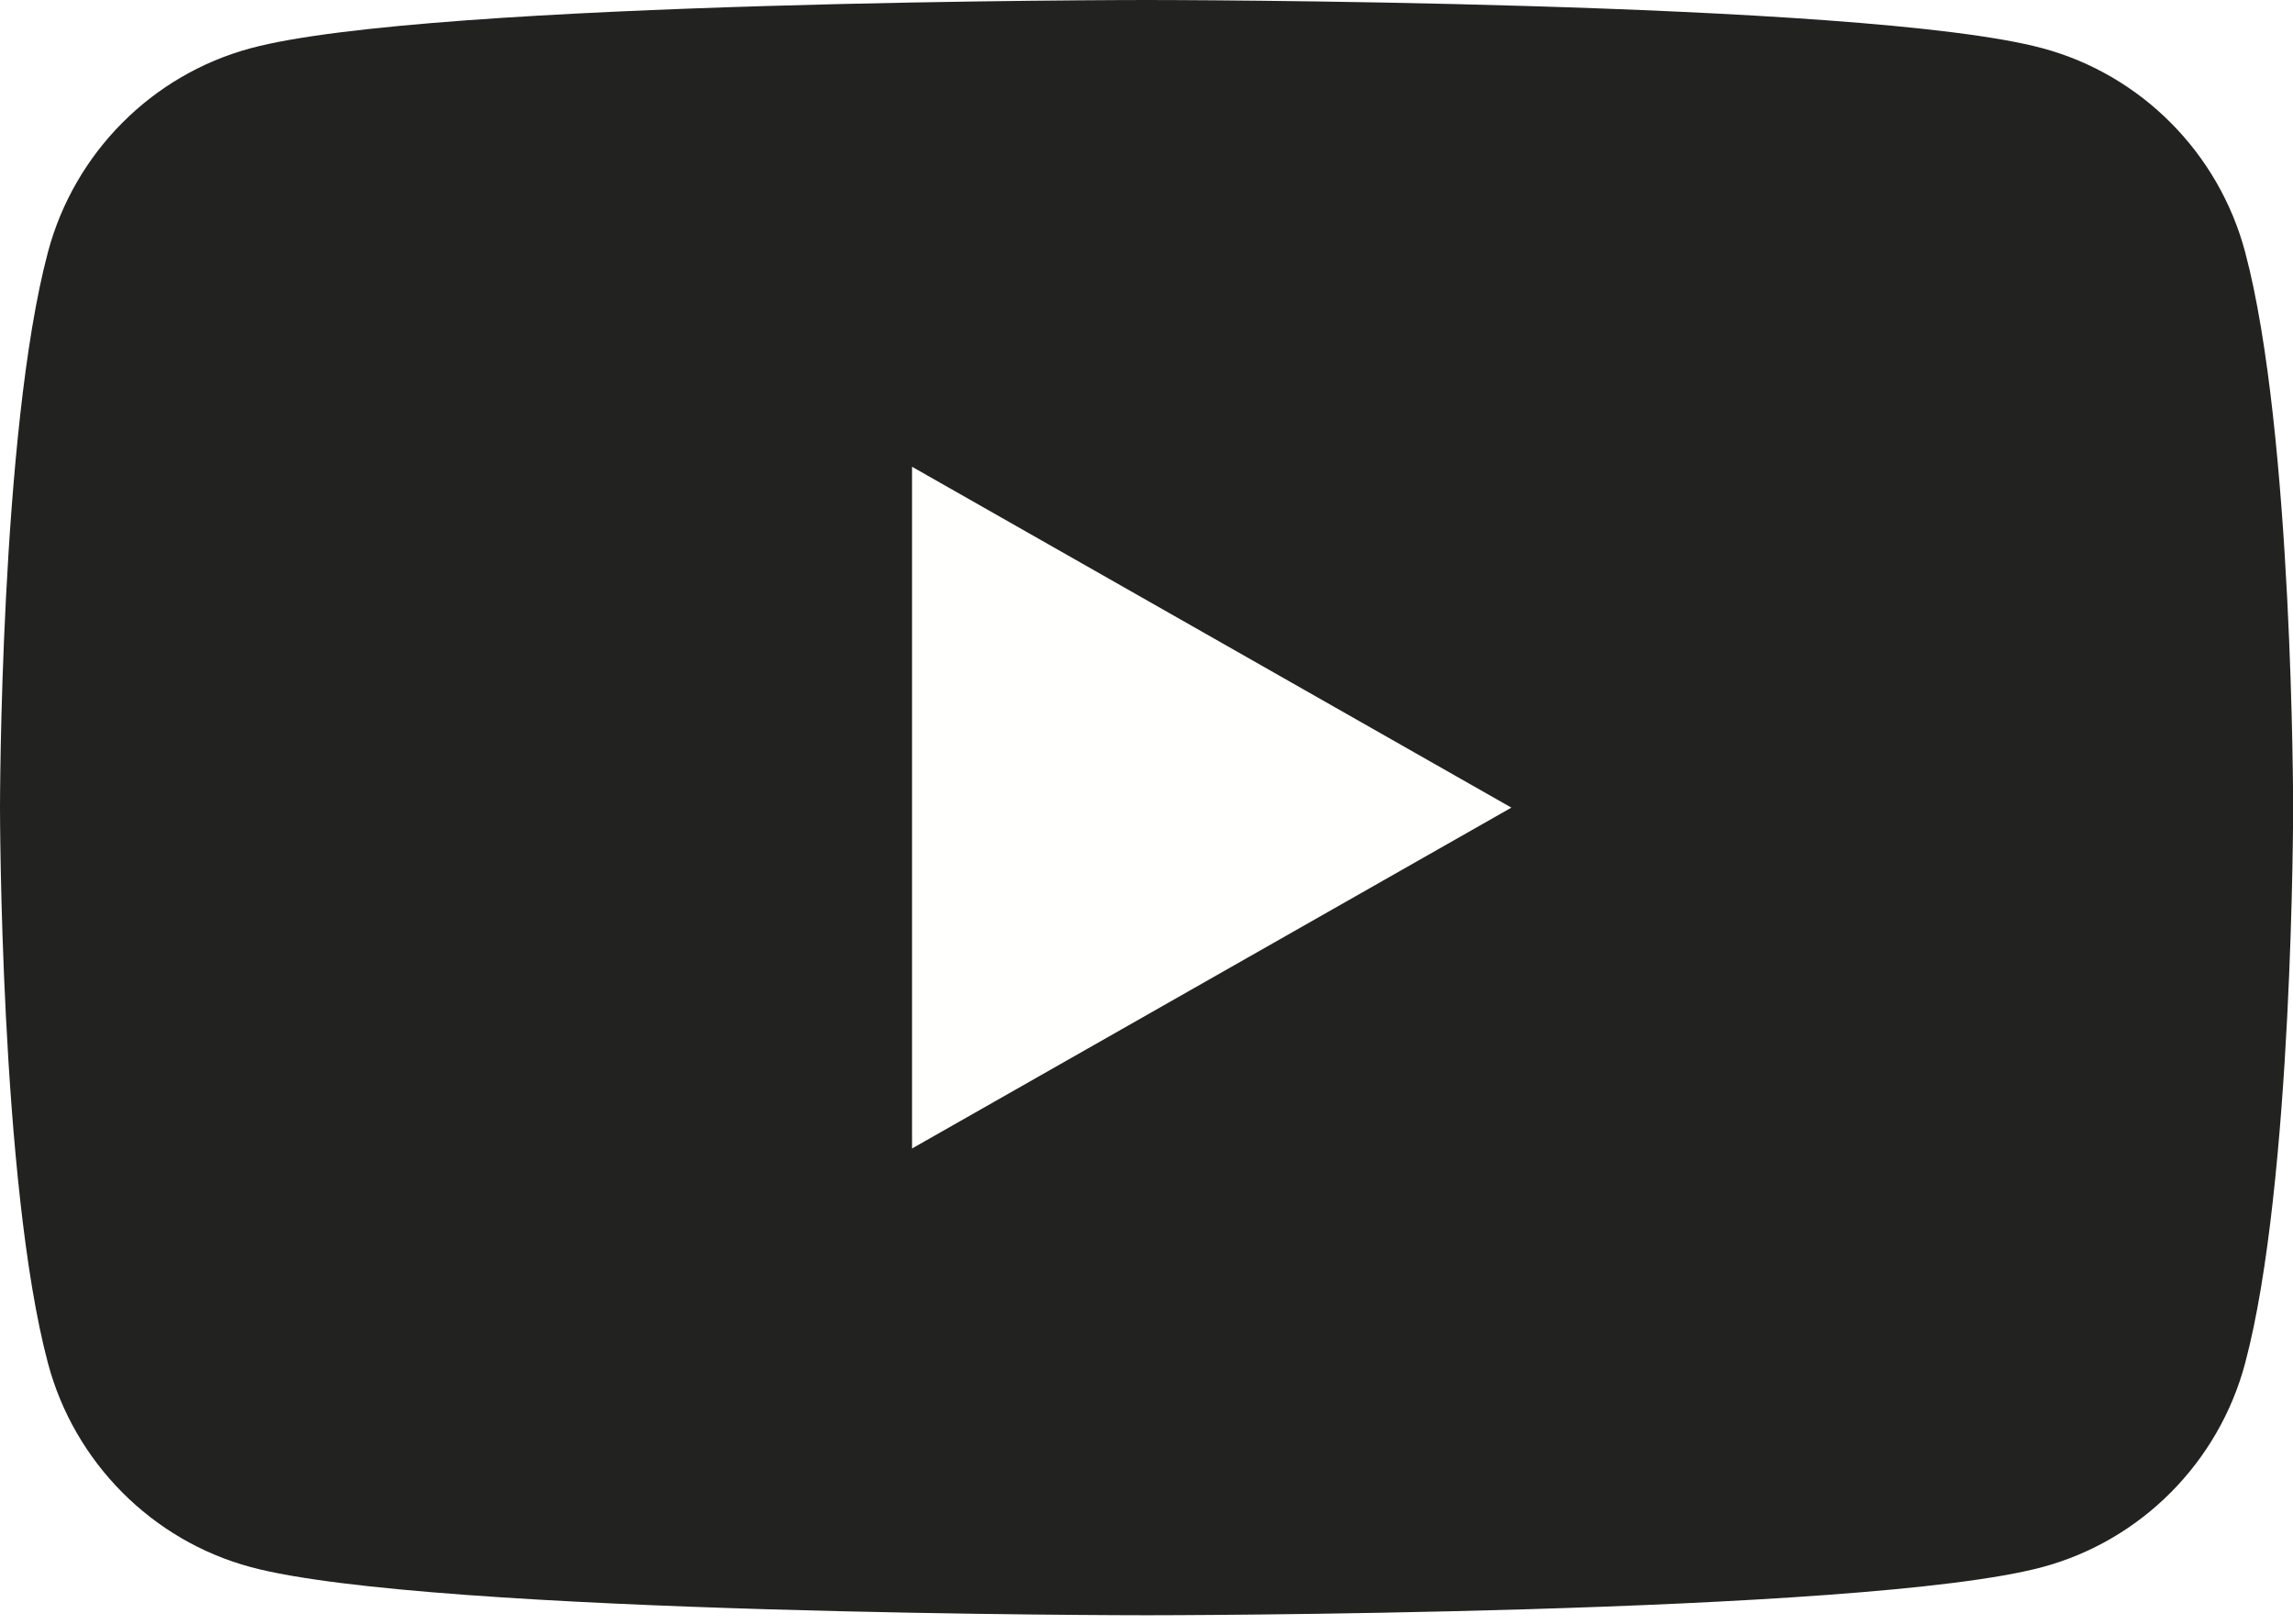
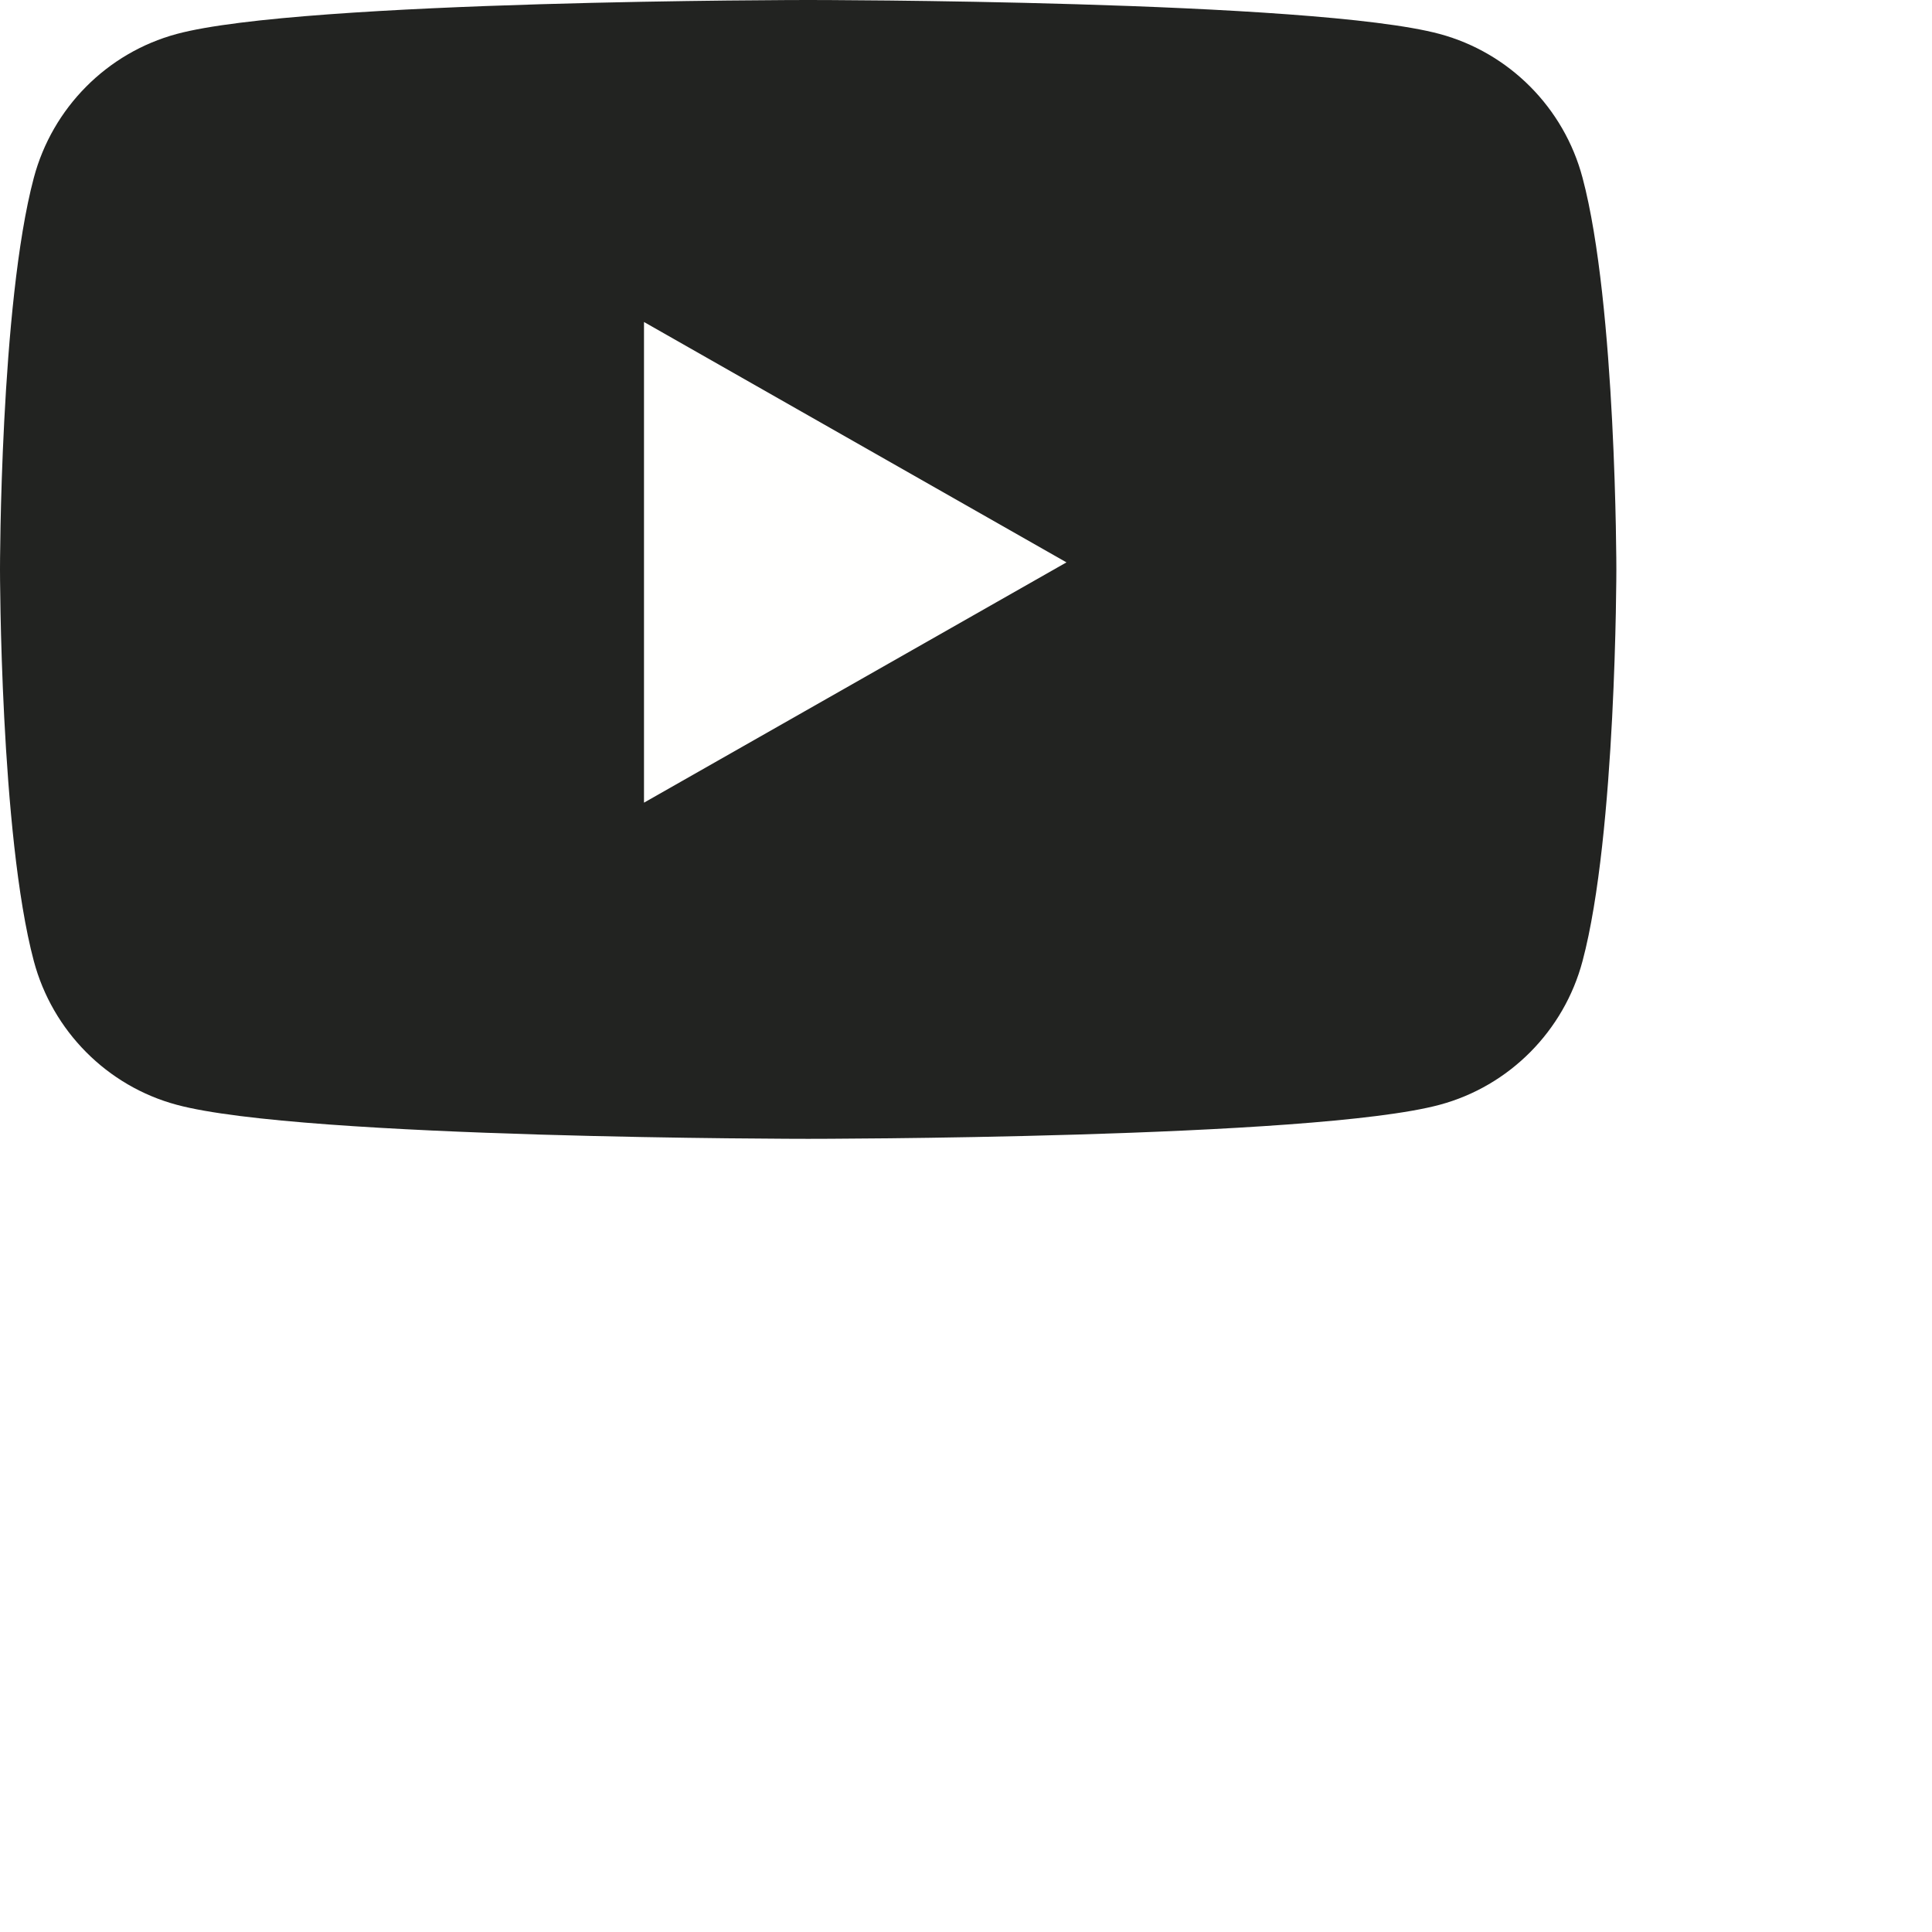
- <svg xmlns="http://www.w3.org/2000/svg" width="48px" height="34px" viewBox="0 0 48 34" version="1.1">
-   <defs />
+ <svg xmlns="http://www.w3.org/2000/svg" width="24" height="24" viewBox="0 0 24 24">
  <g id="Page-1" stroke="none" stroke-width="1" fill="none" fill-rule="evenodd">
-     <g id="YouTube">
-       <path d="M46.999,5.281 C46.447,3.202 44.821,1.565 42.756,1.01 C39.012,0 24.001,0 24.001,0 C24.001,0 8.99,0 5.247,1.01 C3.182,1.565 1.555,3.202 1.003,5.281 C0,9.049 0,16.91 0,16.91 C0,16.91 0,24.771 1.003,28.539 C1.555,30.618 3.182,32.255 5.247,32.811 C8.99,33.82 24.001,33.82 24.001,33.82 C24.001,33.82 39.012,33.82 42.756,32.811 C44.821,32.255 46.447,30.618 46.999,28.539 C48.003,24.771 48.003,16.91 48.003,16.91 C48.003,16.91 48.003,9.049 46.999,5.281" id="Fill-1" fill="#222321" />
-       <polyline id="Fill-4" fill="#FFFFFE" points="19.092 24.047 31.638 16.91 19.092 9.773 19.092 24.047" />
+     <g id="YouTube" transform="translate(-2, -5)">
+       <g id="youtube" transform="translate(2, 5)">
+         <path d="M19.659,2.209 C19.429,1.339 18.748,0.655 17.884,0.422 C16.318,0 10.04,0 10.04,0 C10.04,0 3.761,0 2.195,0.422 C1.331,0.655 0.651,1.339 0.42,2.209 C0,3.785 0,7.073 0,7.073 C0,7.073 0,10.362 0.42,11.938 C0.651,12.807 1.331,13.492 2.195,13.724 C3.761,14.147 10.04,14.147 10.04,14.147 C10.04,14.147 16.318,14.147 17.884,13.724 C18.748,13.492 19.429,12.807 19.659,11.938 C20.079,10.362 20.079,7.073 20.079,7.073 C20.079,7.073 20.079,3.785 19.659,2.209" id="Fill-1" fill="#222321" />
+         <polyline id="Fill-4" fill="#FFFFFE" points="8 9.971 13.248 6.986 8 4 8 9.971" />
+       </g>
    </g>
  </g>
</svg>
